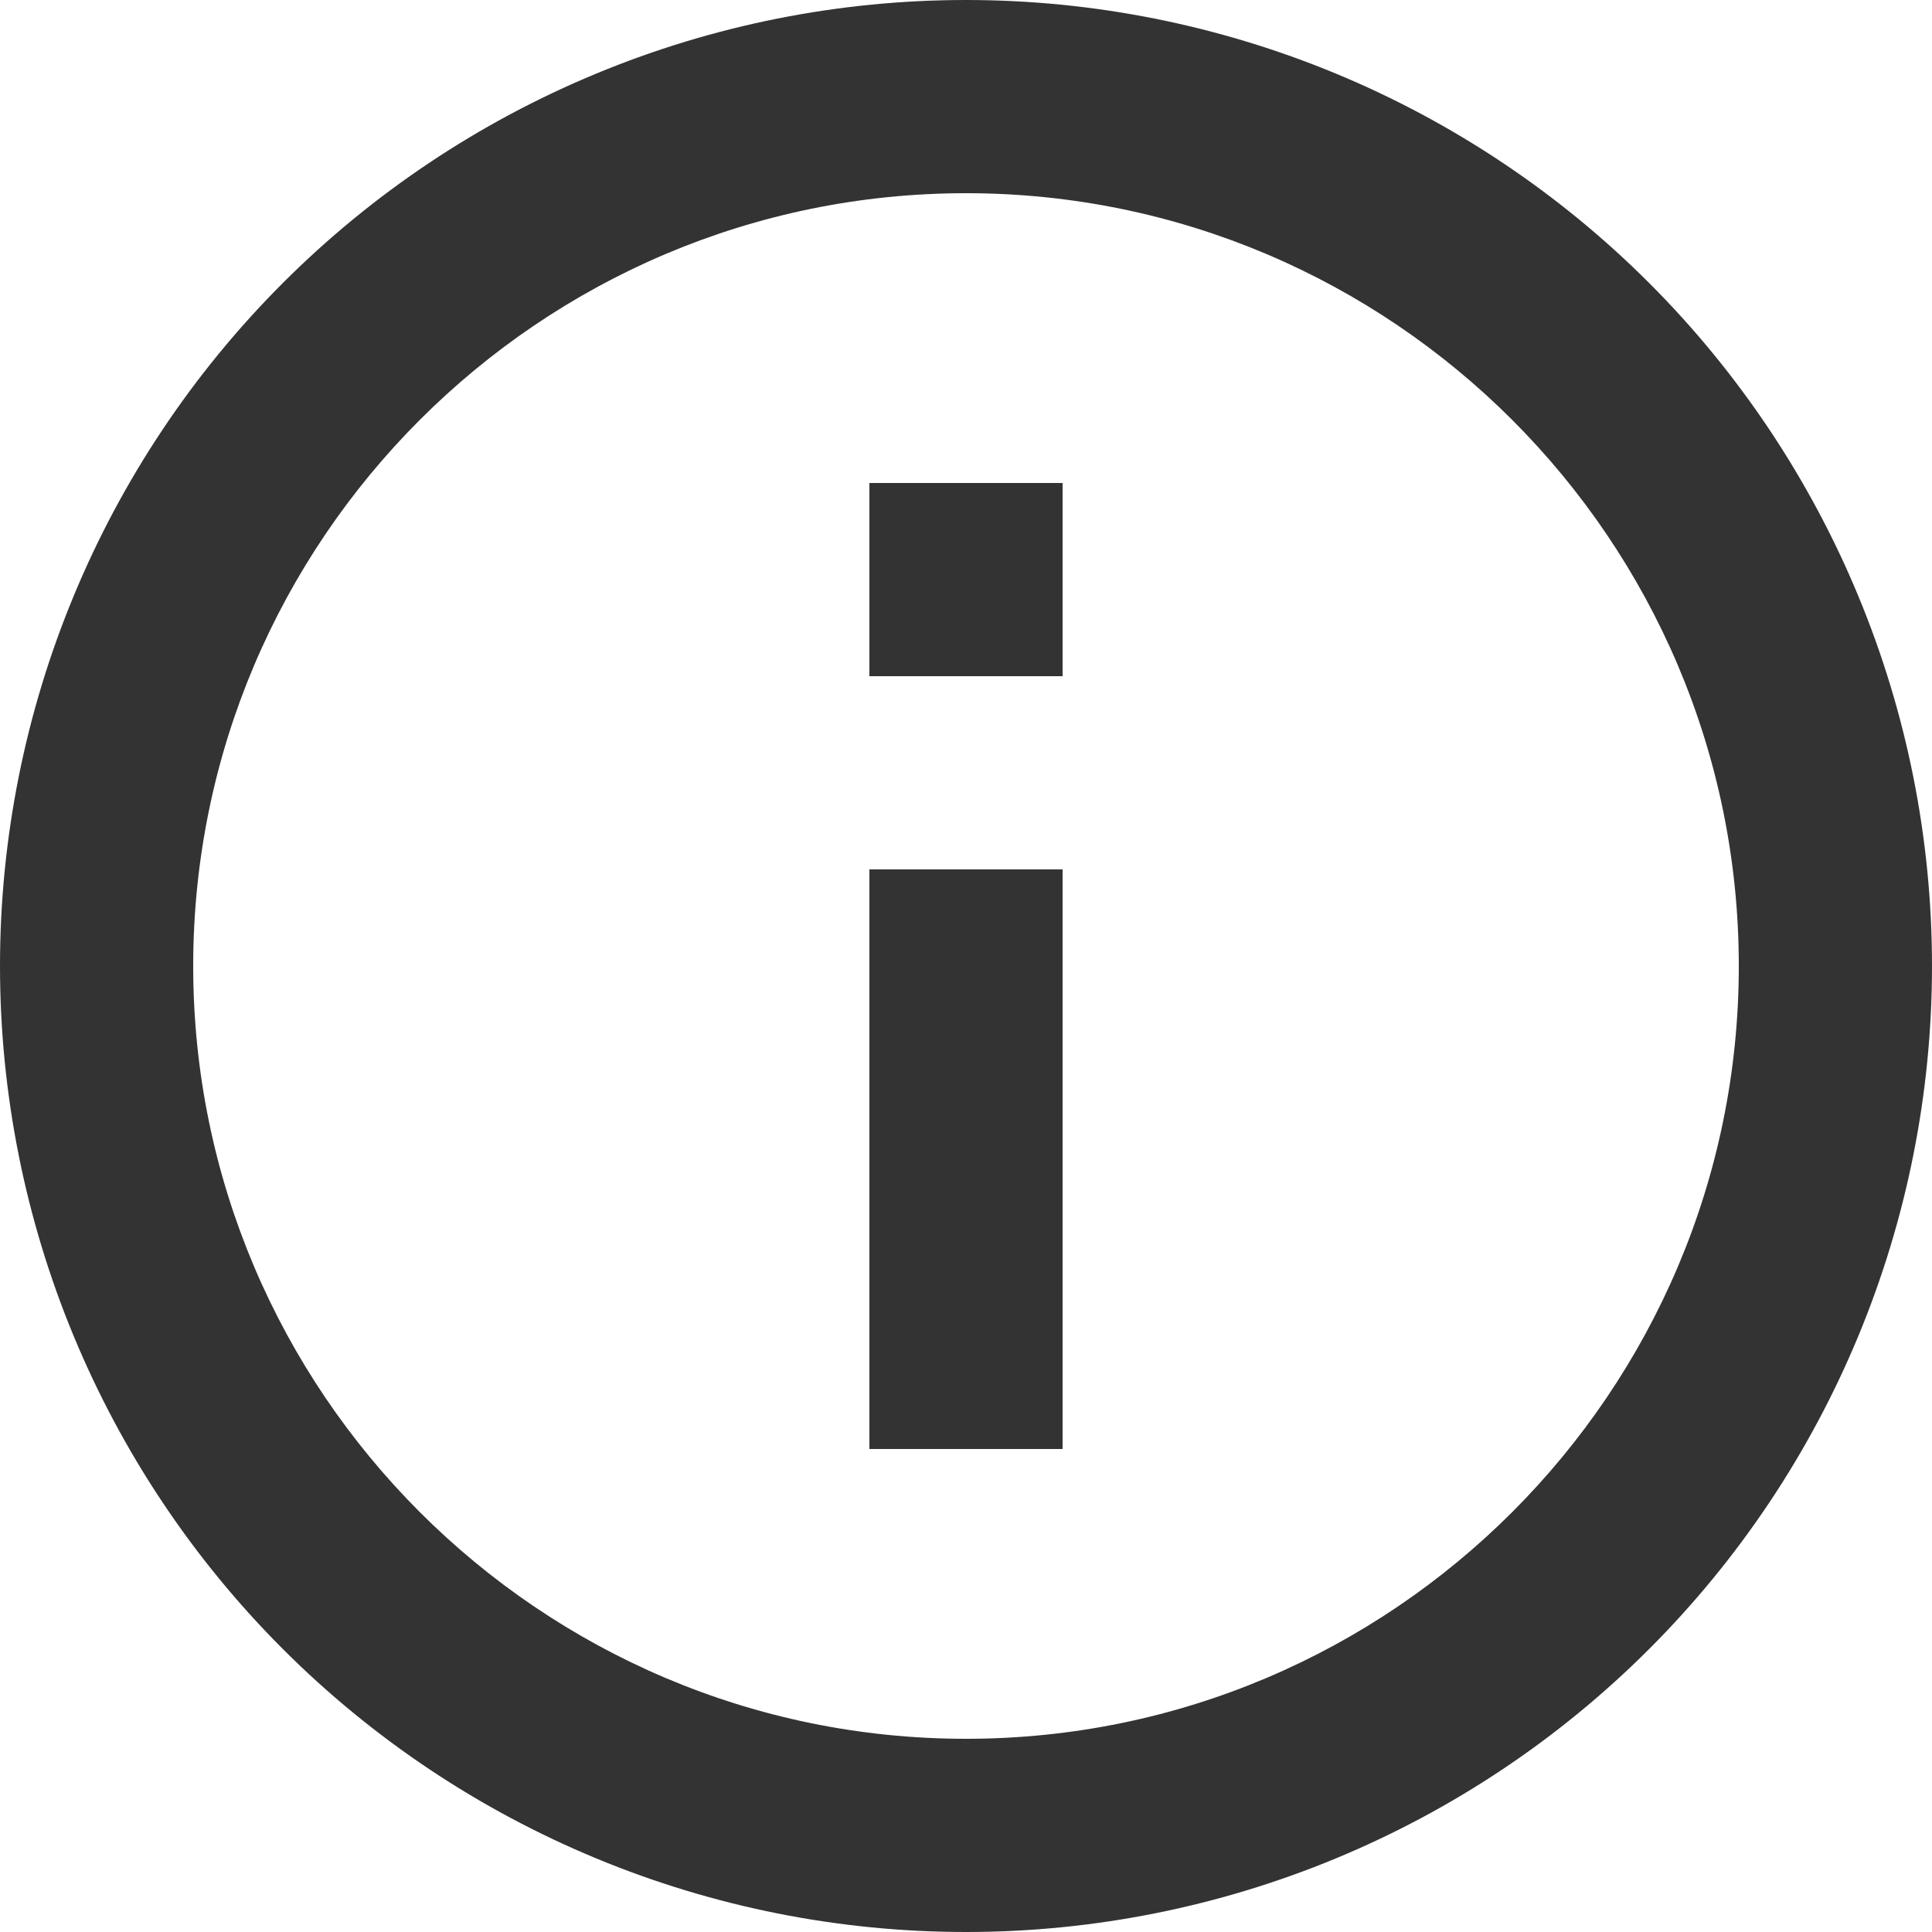
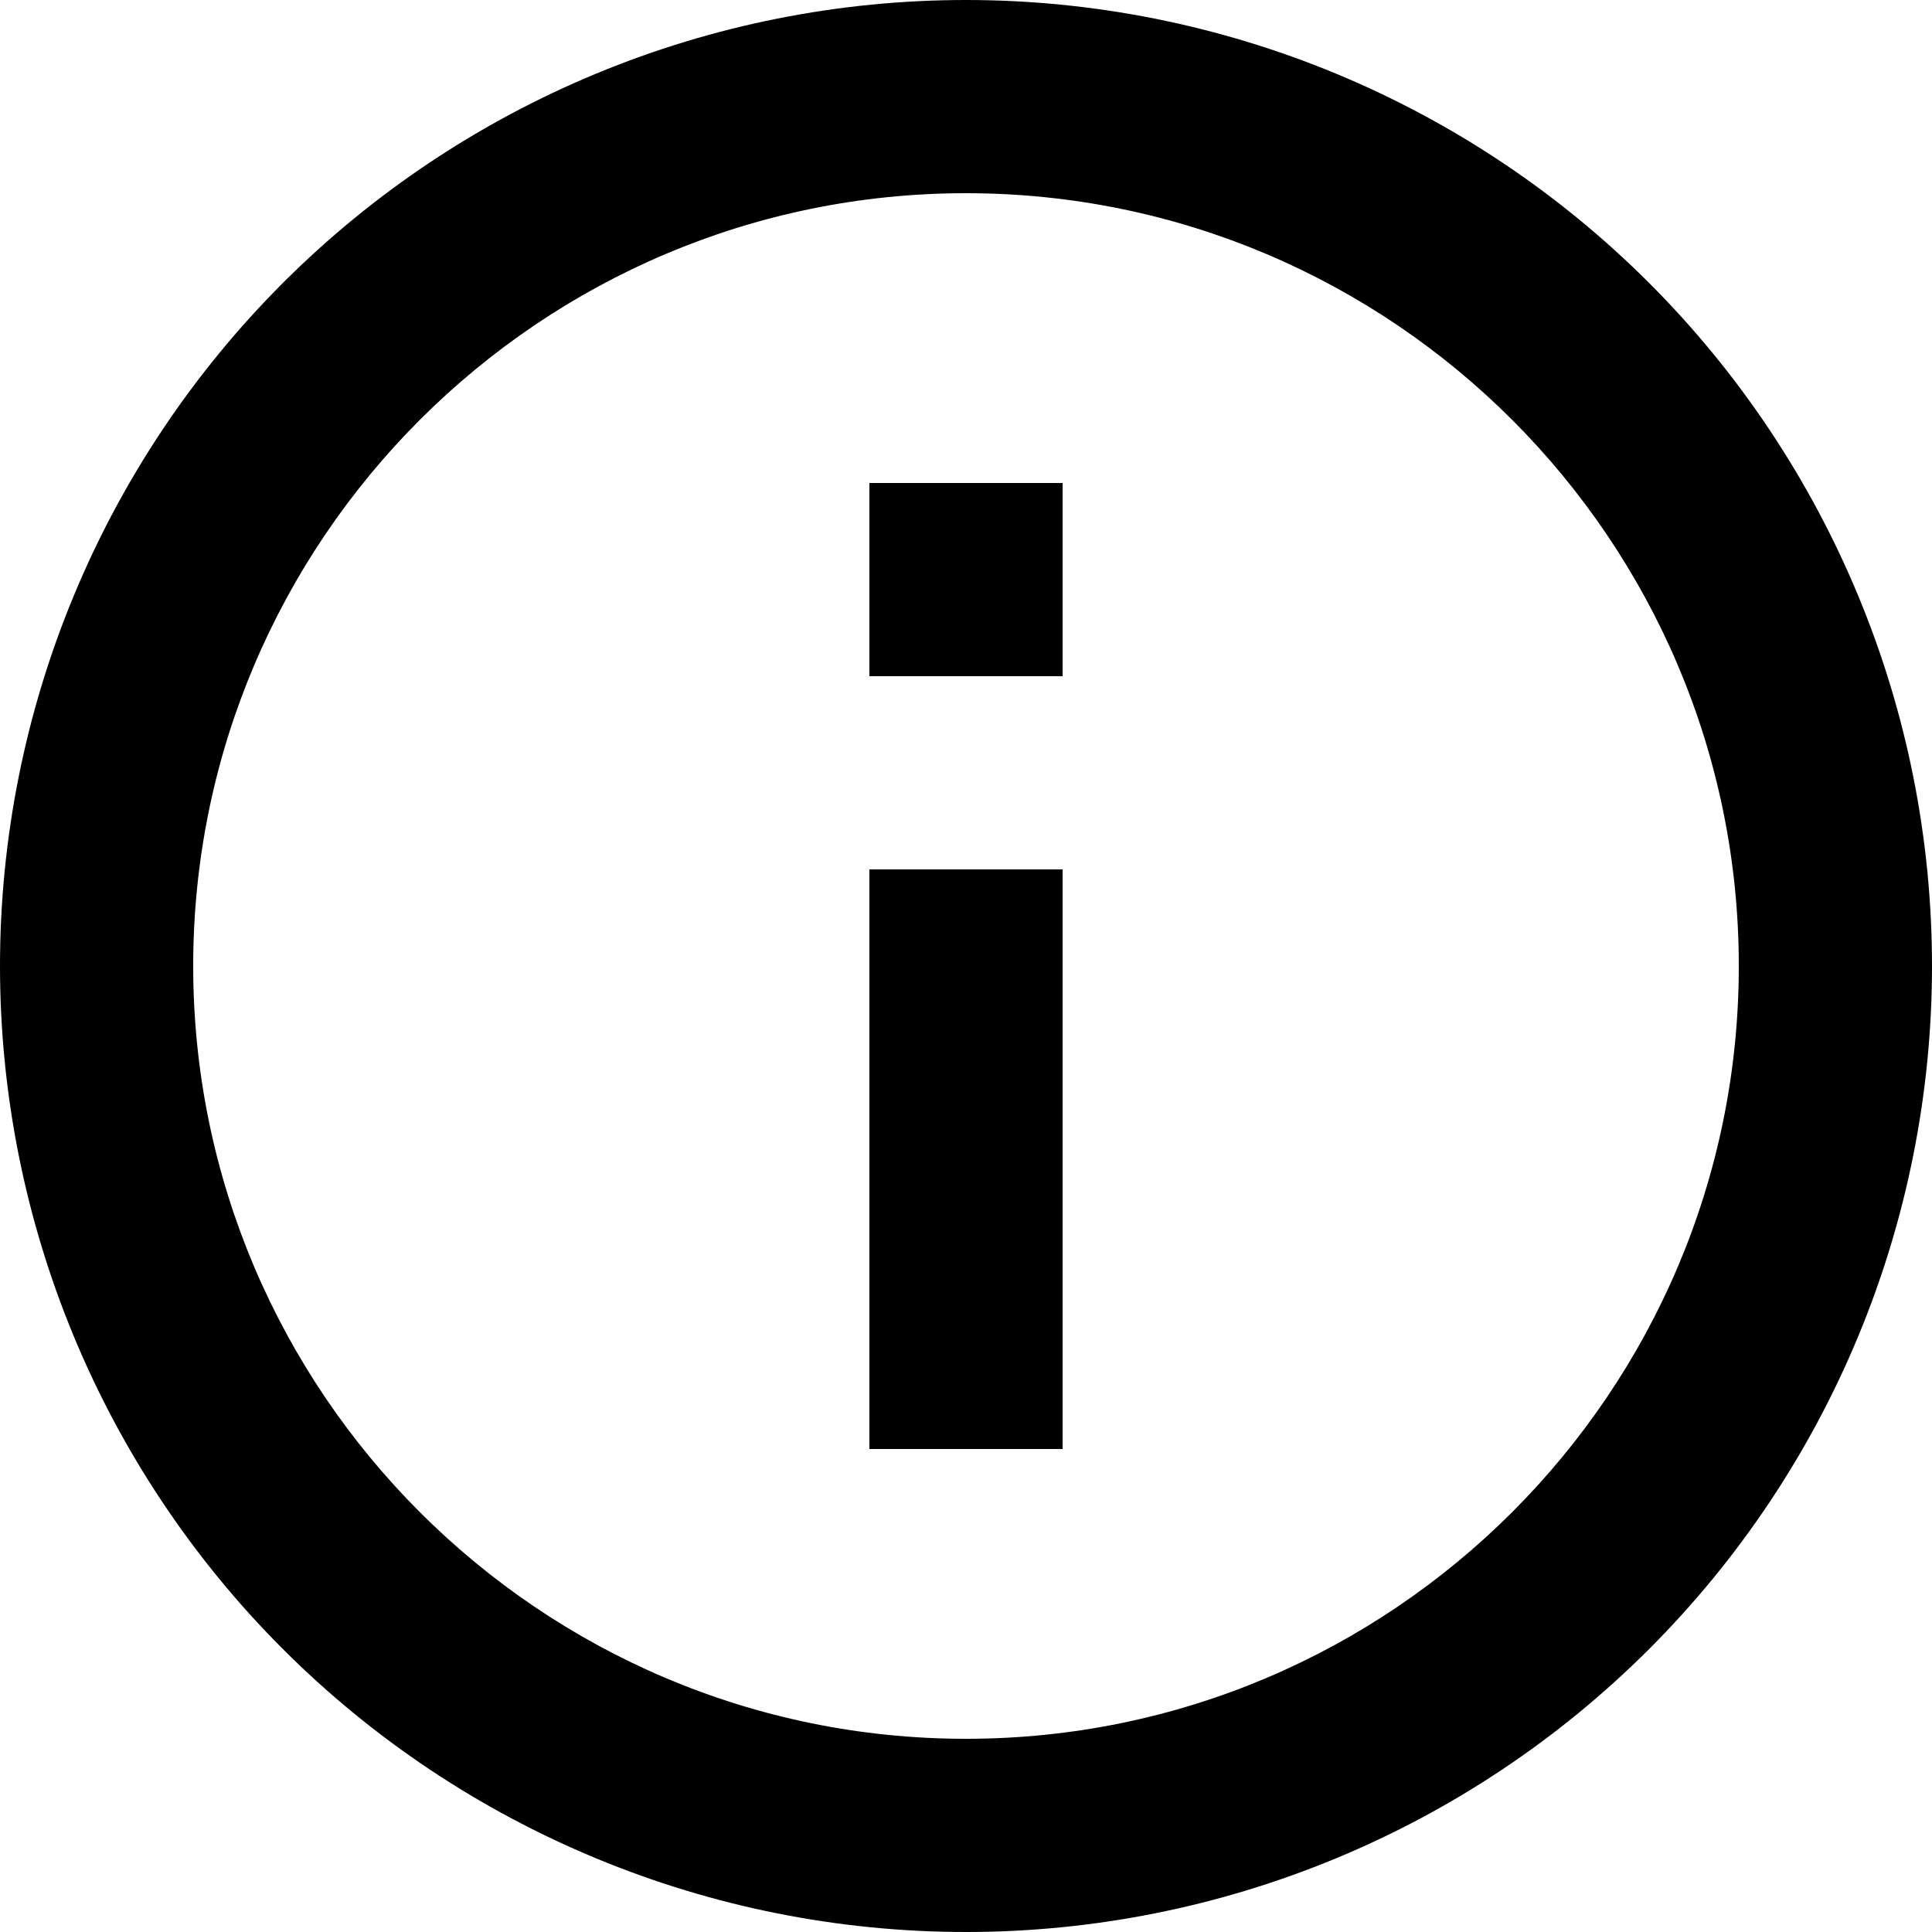
<svg xmlns="http://www.w3.org/2000/svg" width="16" height="16" viewBox="0 0 16 16" fill="none">
-   <path d="M7.2 5.6H8.8V4H7.2V5.6ZM8 14.4C4.472 14.4 1.6 11.528 1.6 8C1.6 4.472 4.472 1.6 8 1.6C11.528 1.6 14.4 4.472 14.4 8C14.4 11.528 11.528 14.4 8 14.4ZM8 0C6.949 0 5.909 0.207 4.939 0.609C3.968 1.011 3.086 1.6 2.343 2.343C0.843 3.843 0 5.878 0 8C0 10.122 0.843 12.157 2.343 13.657C3.086 14.4 3.968 14.989 4.939 15.391C5.909 15.793 6.949 16 8 16C10.122 16 12.157 15.157 13.657 13.657C15.157 12.157 16 10.122 16 8C16 6.949 15.793 5.909 15.391 4.939C14.989 3.968 14.4 3.086 13.657 2.343C12.914 1.6 12.032 1.011 11.062 0.609C10.091 0.207 9.051 0 8 0ZM7.2 12H8.8V7.2H7.2V12Z" fill="currentColor" fill-opacity="0.8" />
+   <path d="M7.2 5.6H8.8V4H7.2V5.6ZM8 14.4C4.472 14.4 1.6 11.528 1.6 8C1.6 4.472 4.472 1.6 8 1.6C11.528 1.6 14.4 4.472 14.4 8C14.4 11.528 11.528 14.4 8 14.4ZM8 0C6.949 0 5.909 0.207 4.939 0.609C3.968 1.011 3.086 1.6 2.343 2.343C0.843 3.843 0 5.878 0 8C0 10.122 0.843 12.157 2.343 13.657C3.086 14.4 3.968 14.989 4.939 15.391C5.909 15.793 6.949 16 8 16C10.122 16 12.157 15.157 13.657 13.657C15.157 12.157 16 10.122 16 8C16 6.949 15.793 5.909 15.391 4.939C14.989 3.968 14.4 3.086 13.657 2.343C12.914 1.6 12.032 1.011 11.062 0.609C10.091 0.207 9.051 0 8 0ZM7.2 12H8.8V7.2H7.2V12Z" fill="currentColor" />
</svg>
